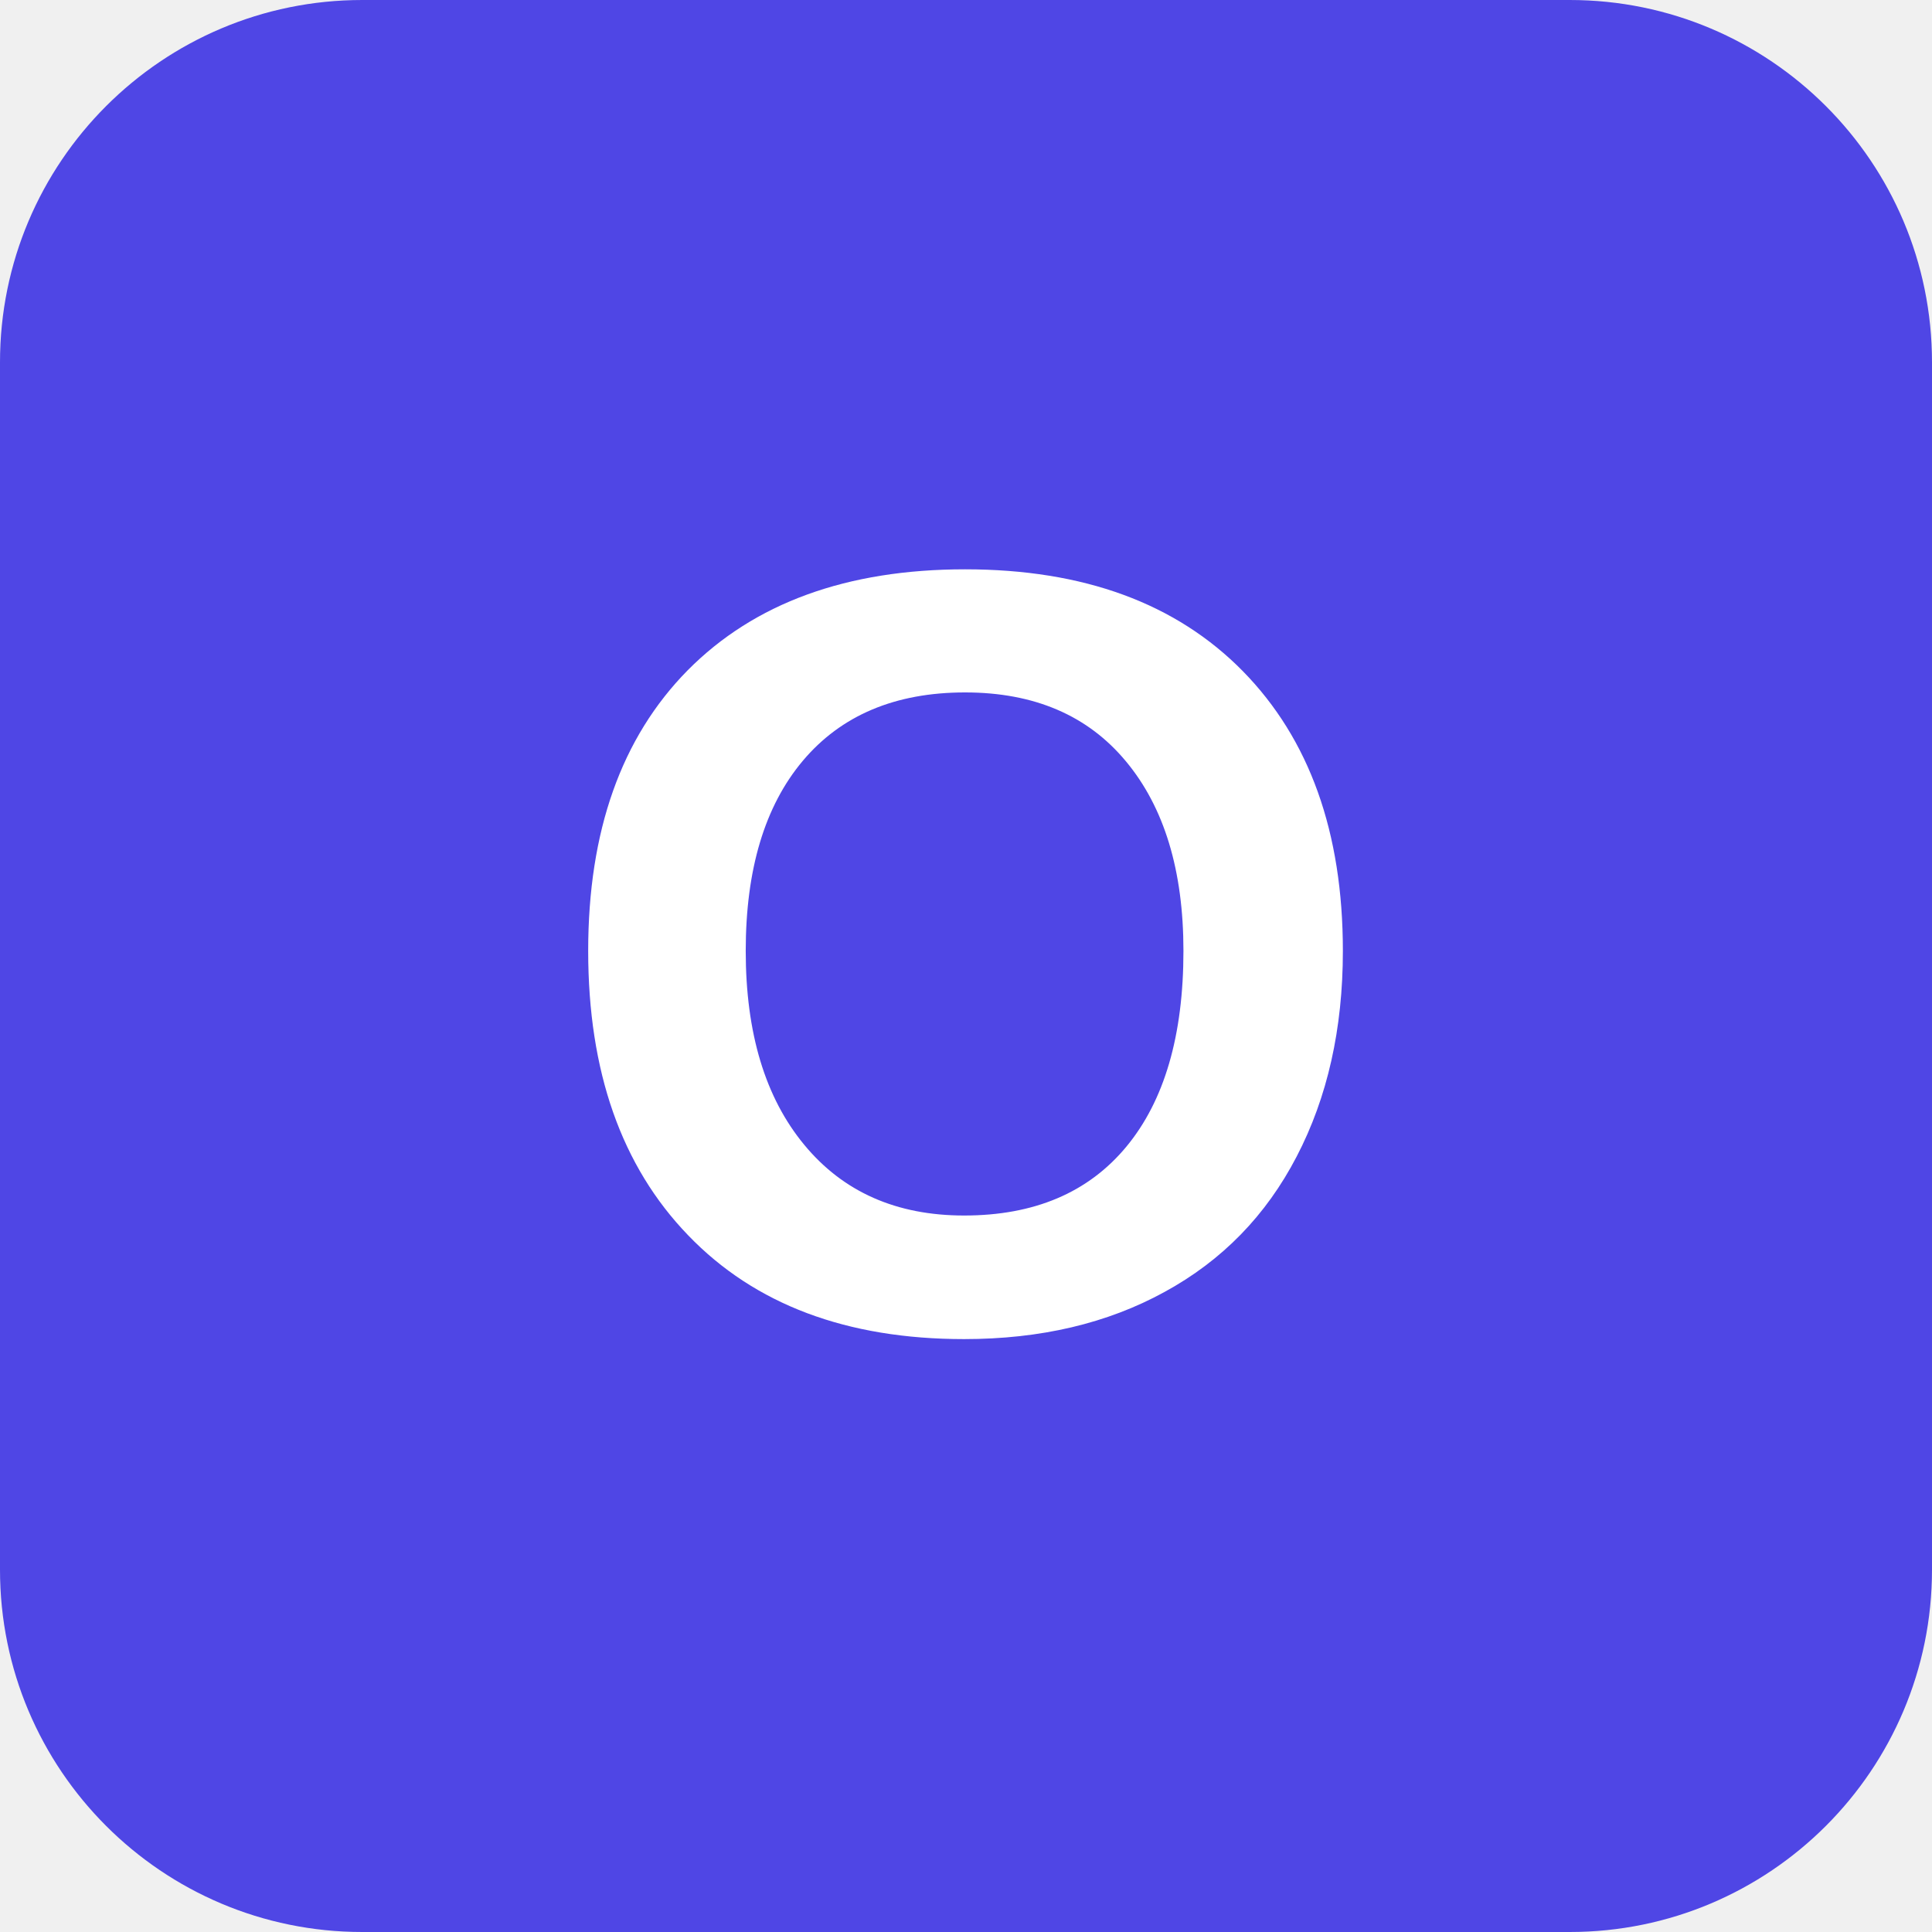
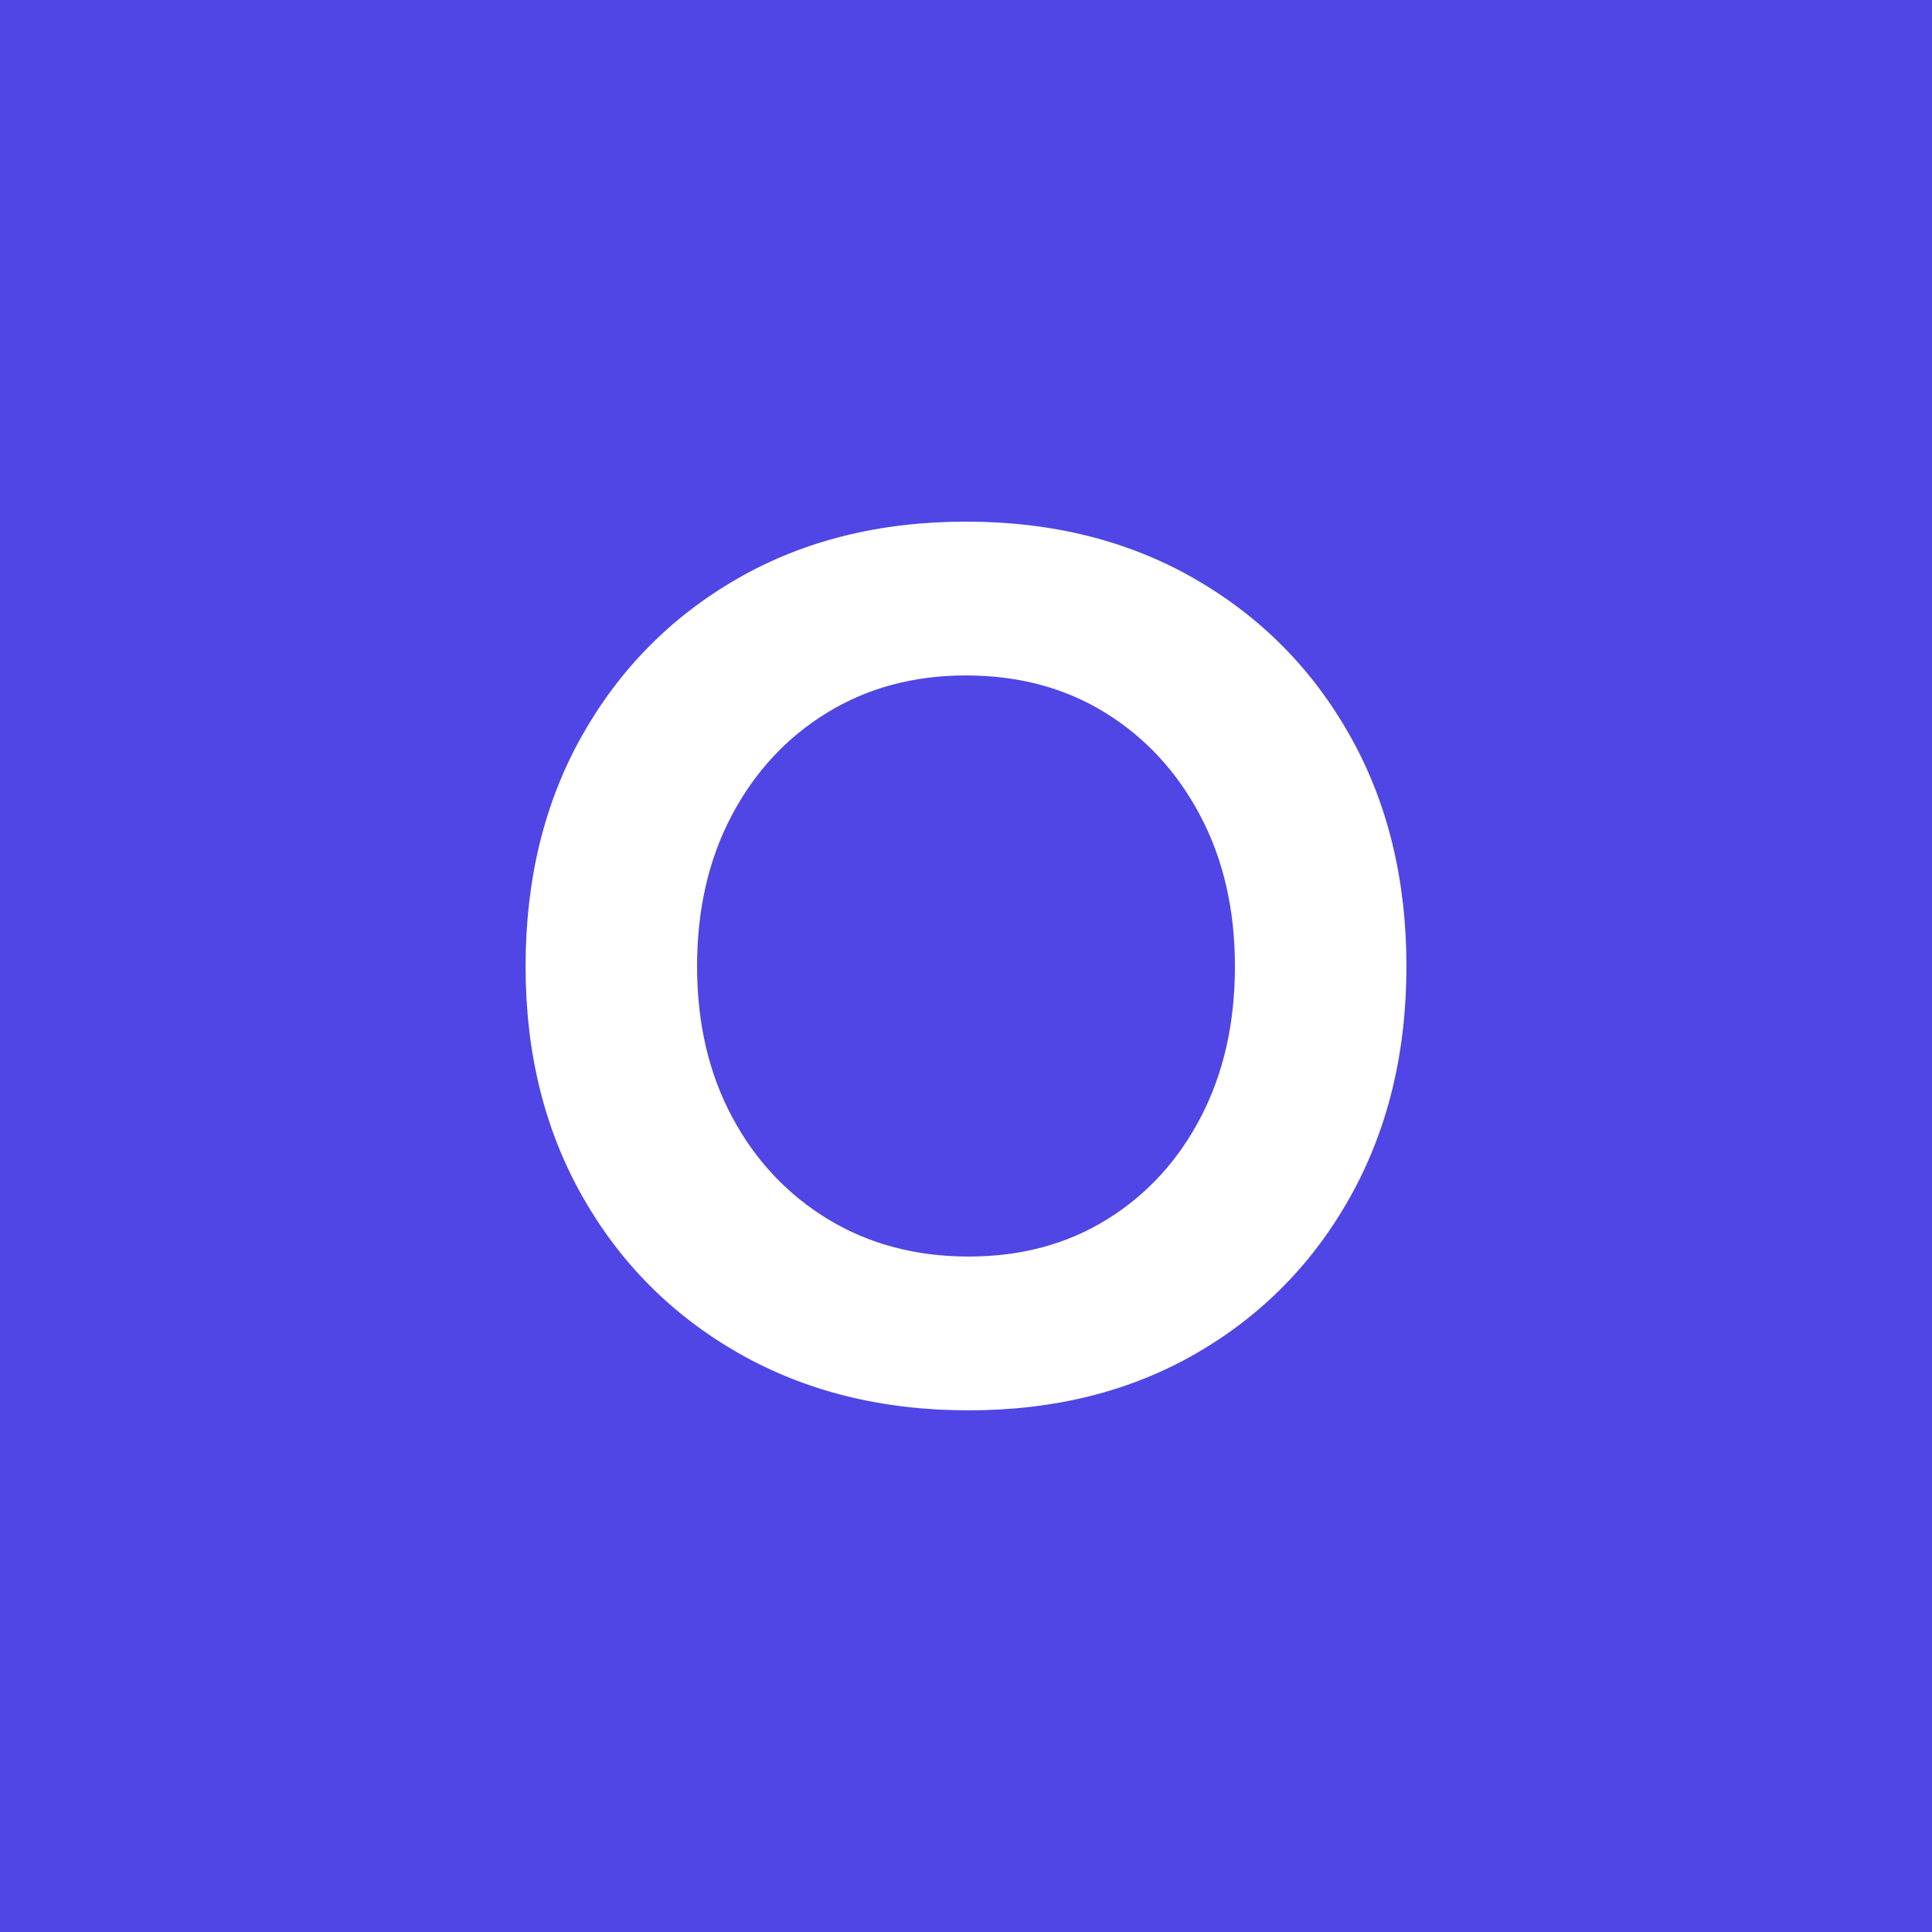
- <svg xmlns="http://www.w3.org/2000/svg" viewBox="0 0 64 64" width="64" height="64">
-   <rect width="64" height="64" rx="12" fill="#4F46E5" />
-   <text x="32" y="44" text-anchor="middle" font-family="Figtree, 'Helvetica Neue', Arial, sans-serif" font-weight="700" font-size="36" fill="#FFFFFF">O</text>
+ <svg xmlns="http://www.w3.org/2000/svg" viewBox="0 0 512 512" width="512" height="512">
+   <rect width="512" height="512" fill="#4F46E5" />
+   <path fill="#FFFFFF" transform="translate(127.89 369.85) scale(0.32557 -0.32557)" d="M395.6 -12Q290.236 -12 208.818 34.3Q127.4 80.6 81.201 162.208Q35.001 243.817 35.001 349.311Q35.001 455.8 81 537.3Q127 618.8 207.6 665.1Q288.2 711.4 393.479 711.4Q498.758 711.4 579.579 664.9Q660.399 618.4 706.199 536.9Q751.999 455.4 751.999 349.4Q751.999 243.871 706.499 162.236Q660.999 80.6 580.737 34.3Q500.475 -12 395.6 -12ZM395.771 113.197Q459.536 113.197 508.369 143.498Q557.201 173.798 584.802 227.033Q612.402 280.268 612.402 349.434Q612.402 418.601 584.222 472Q556.042 525.398 506.929 555.801Q457.816 586.203 393.405 586.203Q329.799 586.203 280.344 555.836Q230.888 525.469 202.743 472.133Q174.598 418.796 174.598 349.498Q174.598 280.199 202.998 226.999Q231.398 173.798 281.299 143.498Q331.199 113.197 395.771 113.197Z" />
</svg>
